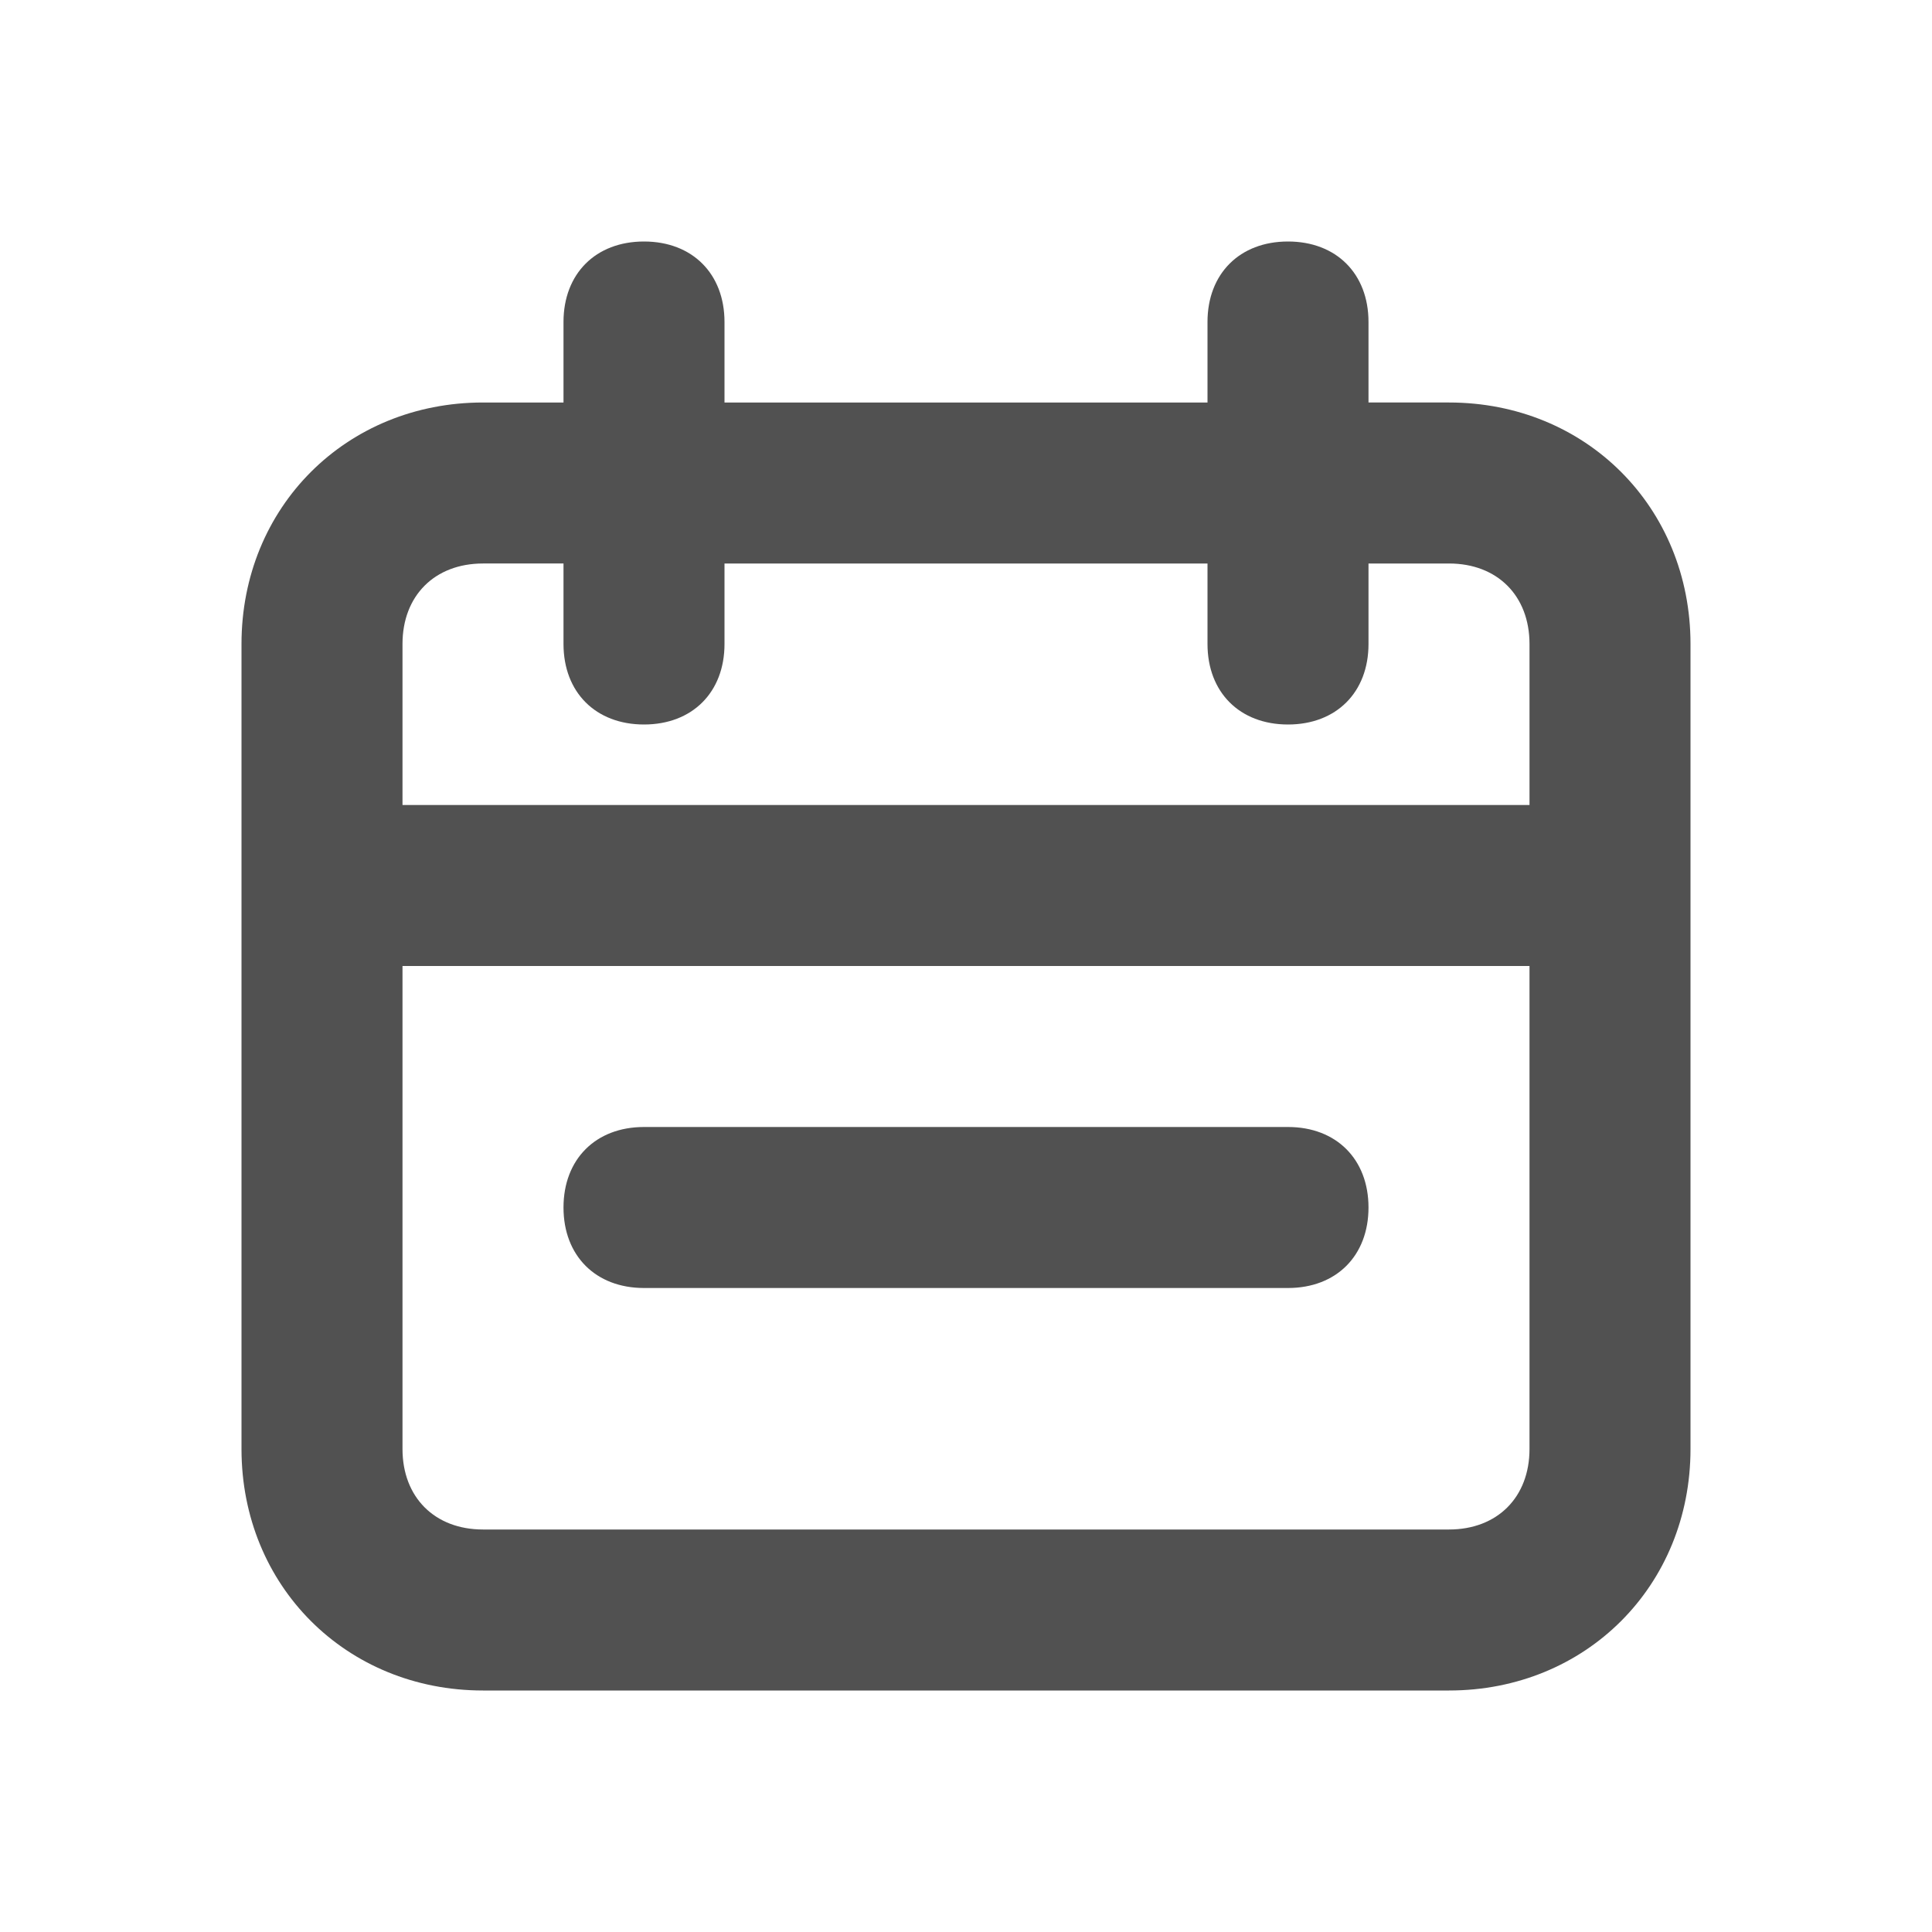
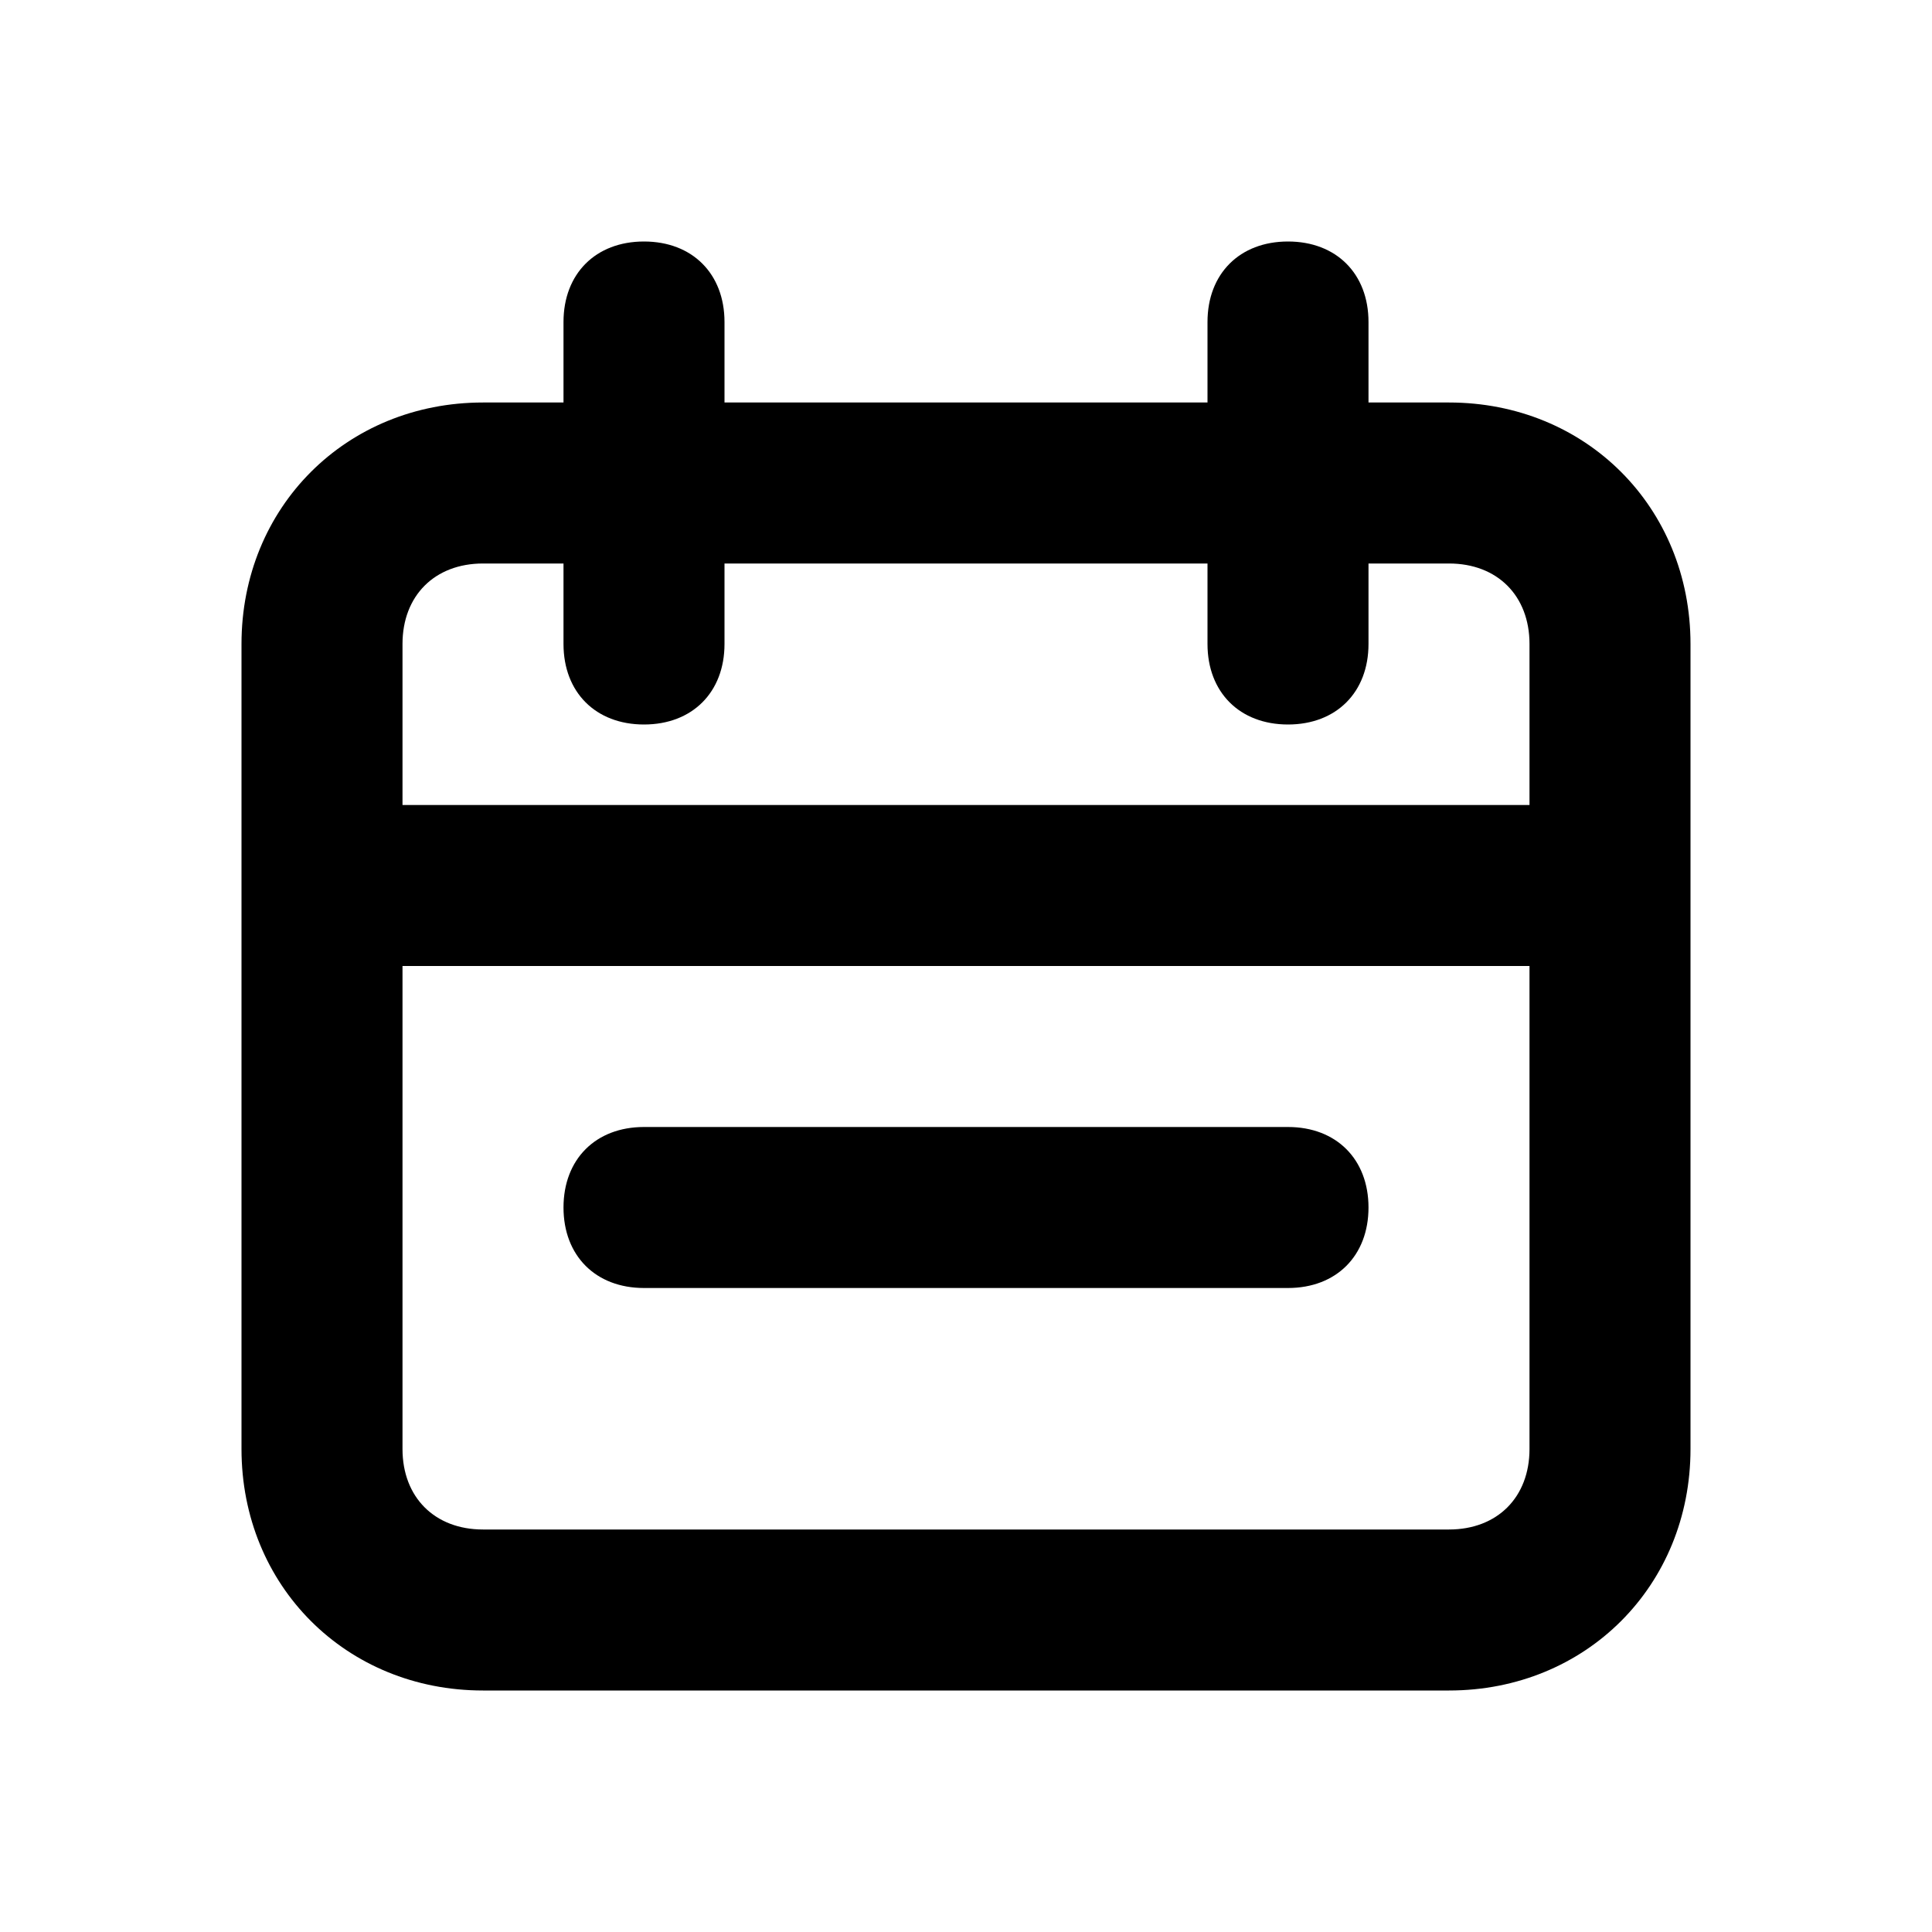
- <svg xmlns="http://www.w3.org/2000/svg" t="1776852009989" class="icon" viewBox="0 0 1024 1024" version="1.1" p-id="4894" width="200" height="200">
-   <path d="M768 213.333h-42.667V170.667c0-25.6-17.067-42.667-42.667-42.667s-42.667 17.067-42.667 42.667v42.667H384V170.667c0-25.6-17.067-42.667-42.667-42.667s-42.667 17.067-42.667 42.667v42.667H256C183.467 213.333 128 268.8 128 341.333v426.667c0 72.533 55.467 128 128 128h512c72.533 0 128-55.467 128-128V341.333c0-72.533-55.467-128-128-128z m42.667 554.667c0 25.6-17.067 42.667-42.667 42.667H256c-25.6 0-42.667-17.067-42.667-42.667v-256h597.333v256zM213.333 426.667V341.333c0-25.6 17.067-42.667 42.667-42.667h42.667v42.667c0 25.6 17.067 42.667 42.667 42.667s42.667-17.067 42.667-42.667V298.667h256v42.667c0 25.6 17.067 42.667 42.667 42.667s42.667-17.067 42.667-42.667V298.667h42.667c25.6 0 42.667 17.067 42.667 42.667v85.333H213.333z" fill="#515151" p-id="4895" />
-   <path d="M341.333 682.667h341.333c25.6 0 42.667-17.067 42.667-42.667s-17.067-42.667-42.667-42.667H341.333c-25.6 0-42.667 17.067-42.667 42.667s17.067 42.667 42.667 42.667z" fill="#515151" p-id="4896" />
+ <svg xmlns="http://www.w3.org/2000/svg" viewBox="0 0 1024 1024">
+   <path d="M768 213.333H725.333V170.667c0-25.6-17.067-42.667-42.666-42.667s-42.667 17.067-42.667 42.667v42.666H384V170.667C384 145.067 366.933 128 341.333 128s-42.666 17.067-42.666 42.667v42.666H256C183.467 213.333 128 268.8 128 341.333V768c0 72.533 55.467 128 128 128h512c72.533 0 128-55.467 128-128V341.333c0-72.533-55.467-128-128-128Zm42.667 554.667c0 25.6-17.067 42.667-42.667 42.667H256c-25.6 0-42.667-17.067-42.667-42.667V512h597.334v256ZM213.333 426.667V341.333c0-25.6 17.067-42.666 42.667-42.666h42.667v42.666c0 25.6 17.066 42.667 42.666 42.667S384 366.933 384 341.333V298.667h256v42.666c0 25.6 17.067 42.667 42.667 42.667s42.666-17.067 42.666-42.667V298.667H768c25.6 0 42.667 17.066 42.667 42.666v85.334H213.333Z" />
+   <path d="M341.333 682.667h341.334c25.6 0 42.666-17.067 42.666-42.667s-17.066-42.667-42.666-42.667H341.333c-25.6 0-42.666 17.067-42.666 42.667s17.066 42.667 42.666 42.667Z" />
</svg>
